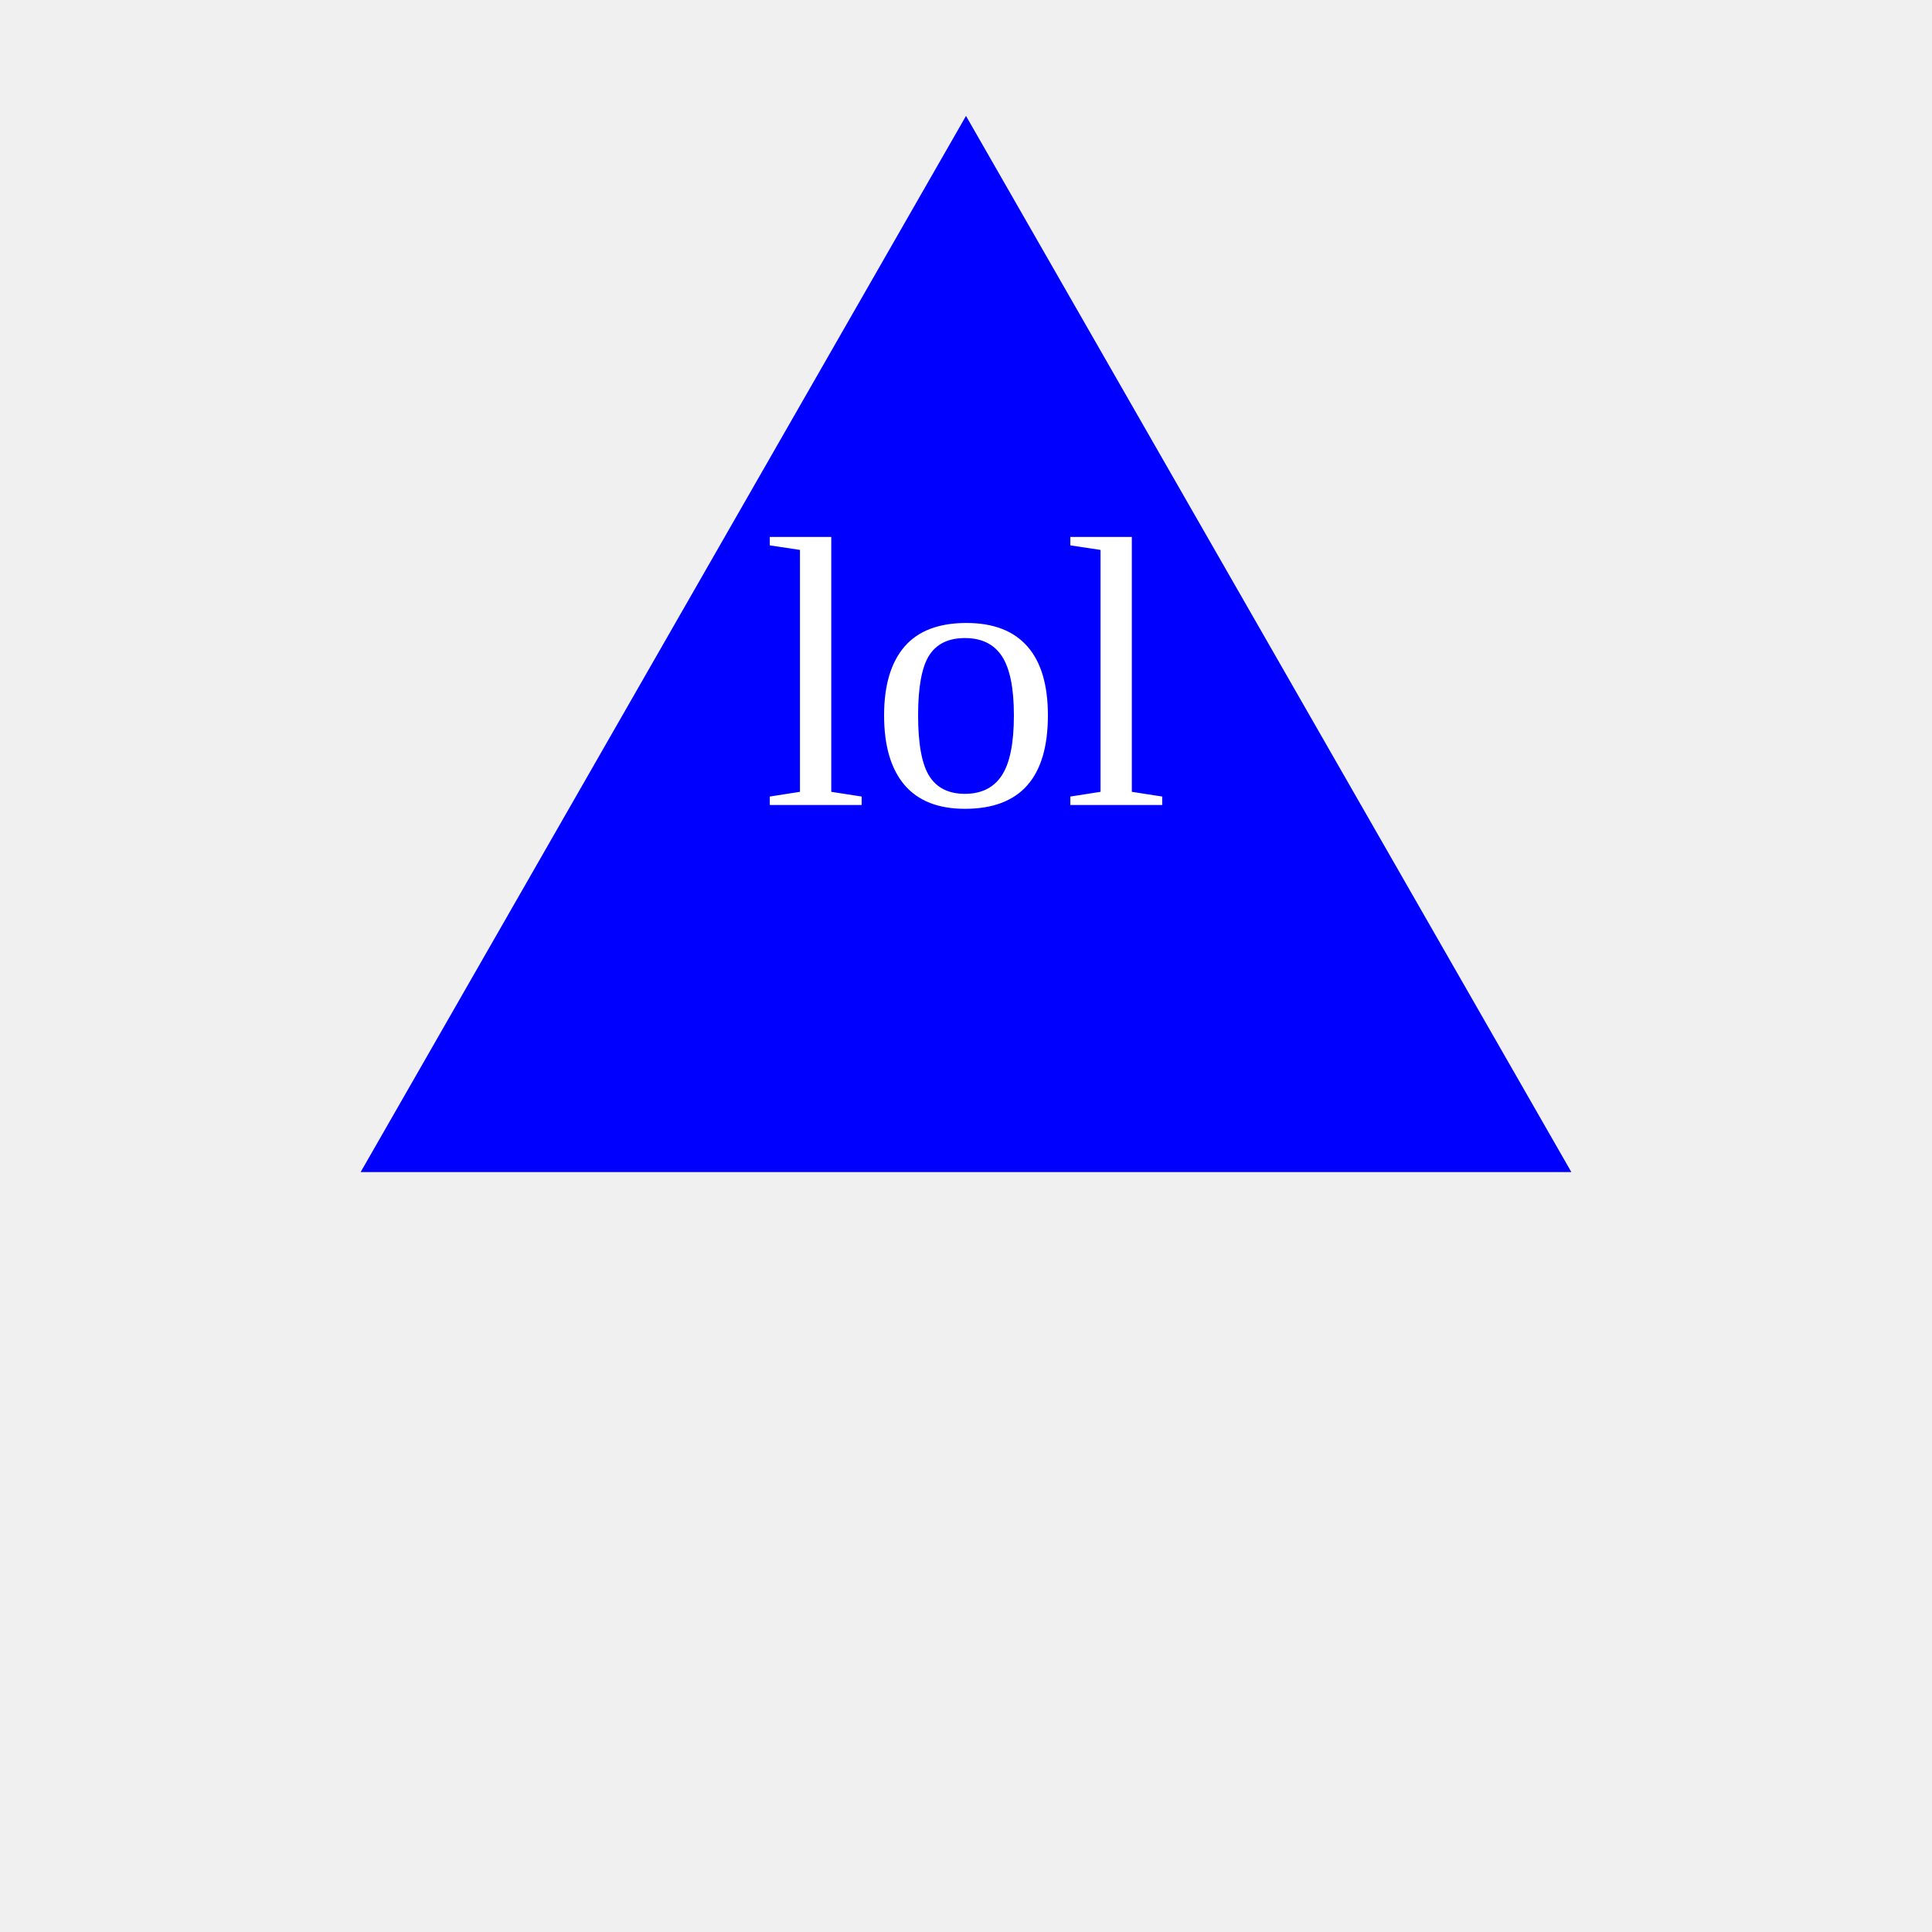
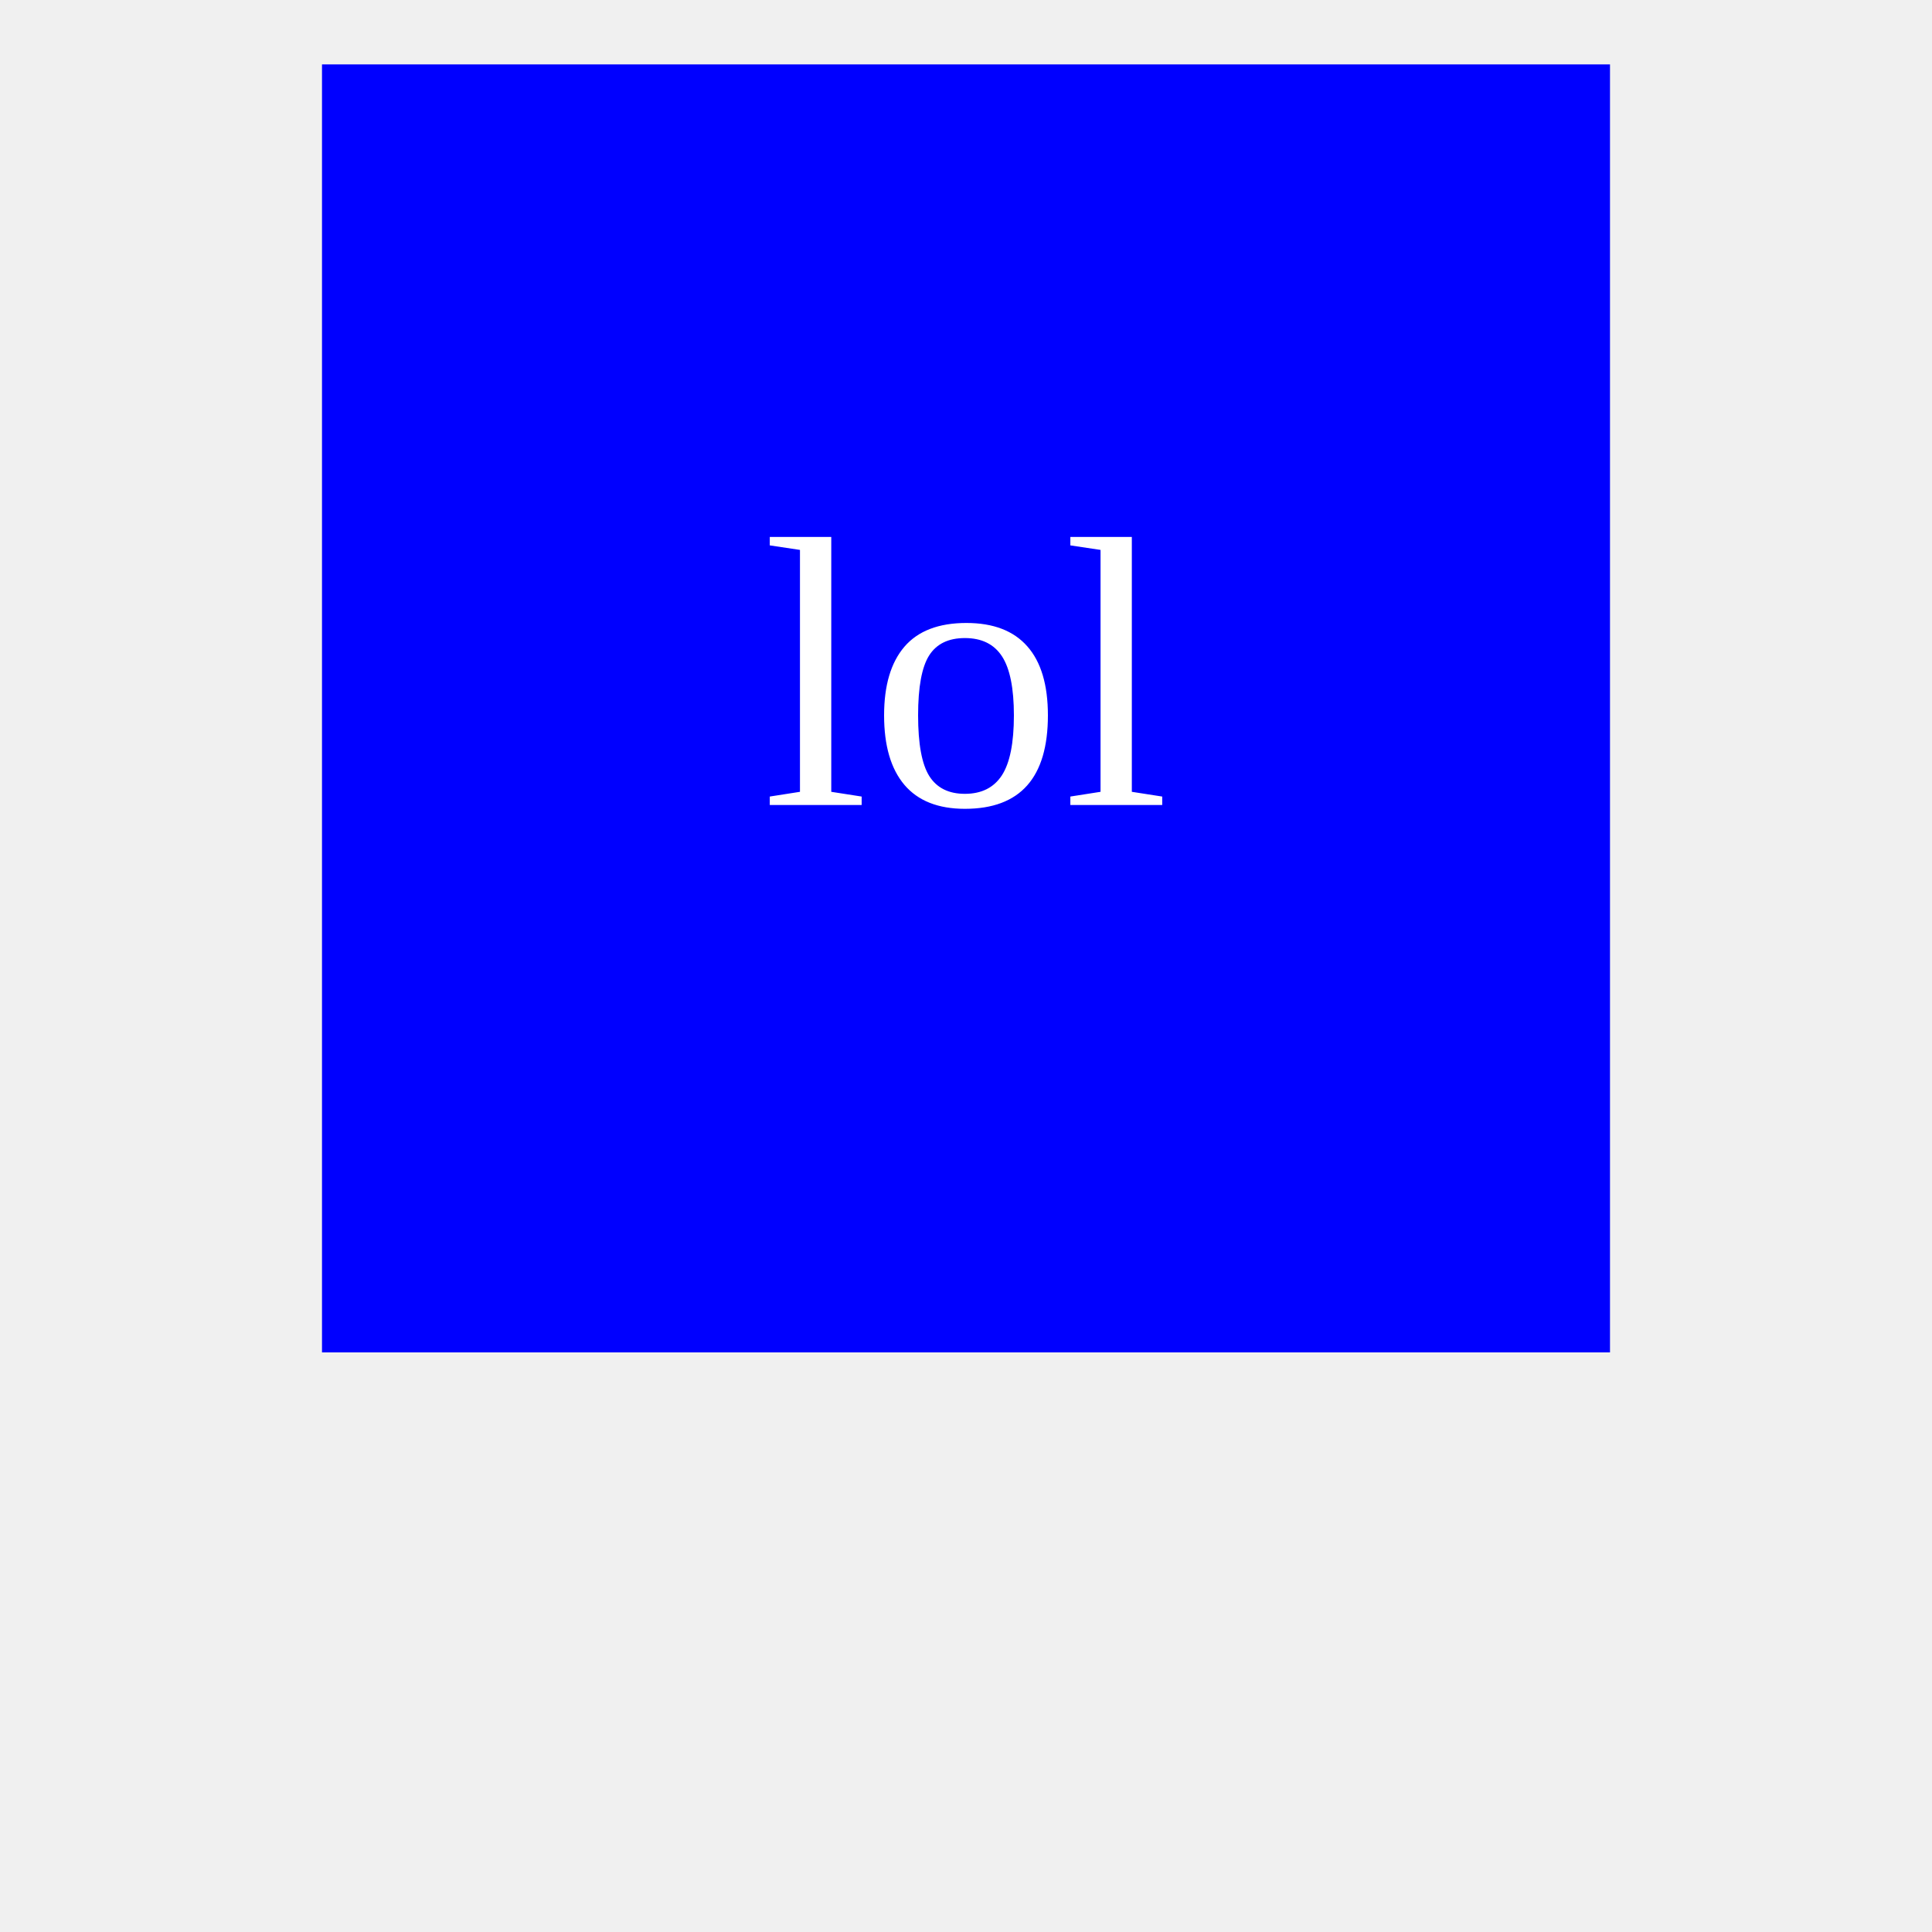
<svg xmlns="http://www.w3.org/2000/svg" version="1.1" width="300" height="300">
-   <polygon points="150, 18 244, 182 56, 182" fill="blue" />
+   <rect x="50" y="10" width="200" height="200" fill="blue" />
  <text x="150" y="125" font-size="60" text-anchor="middle" fill="white">lol</text>
</svg>
